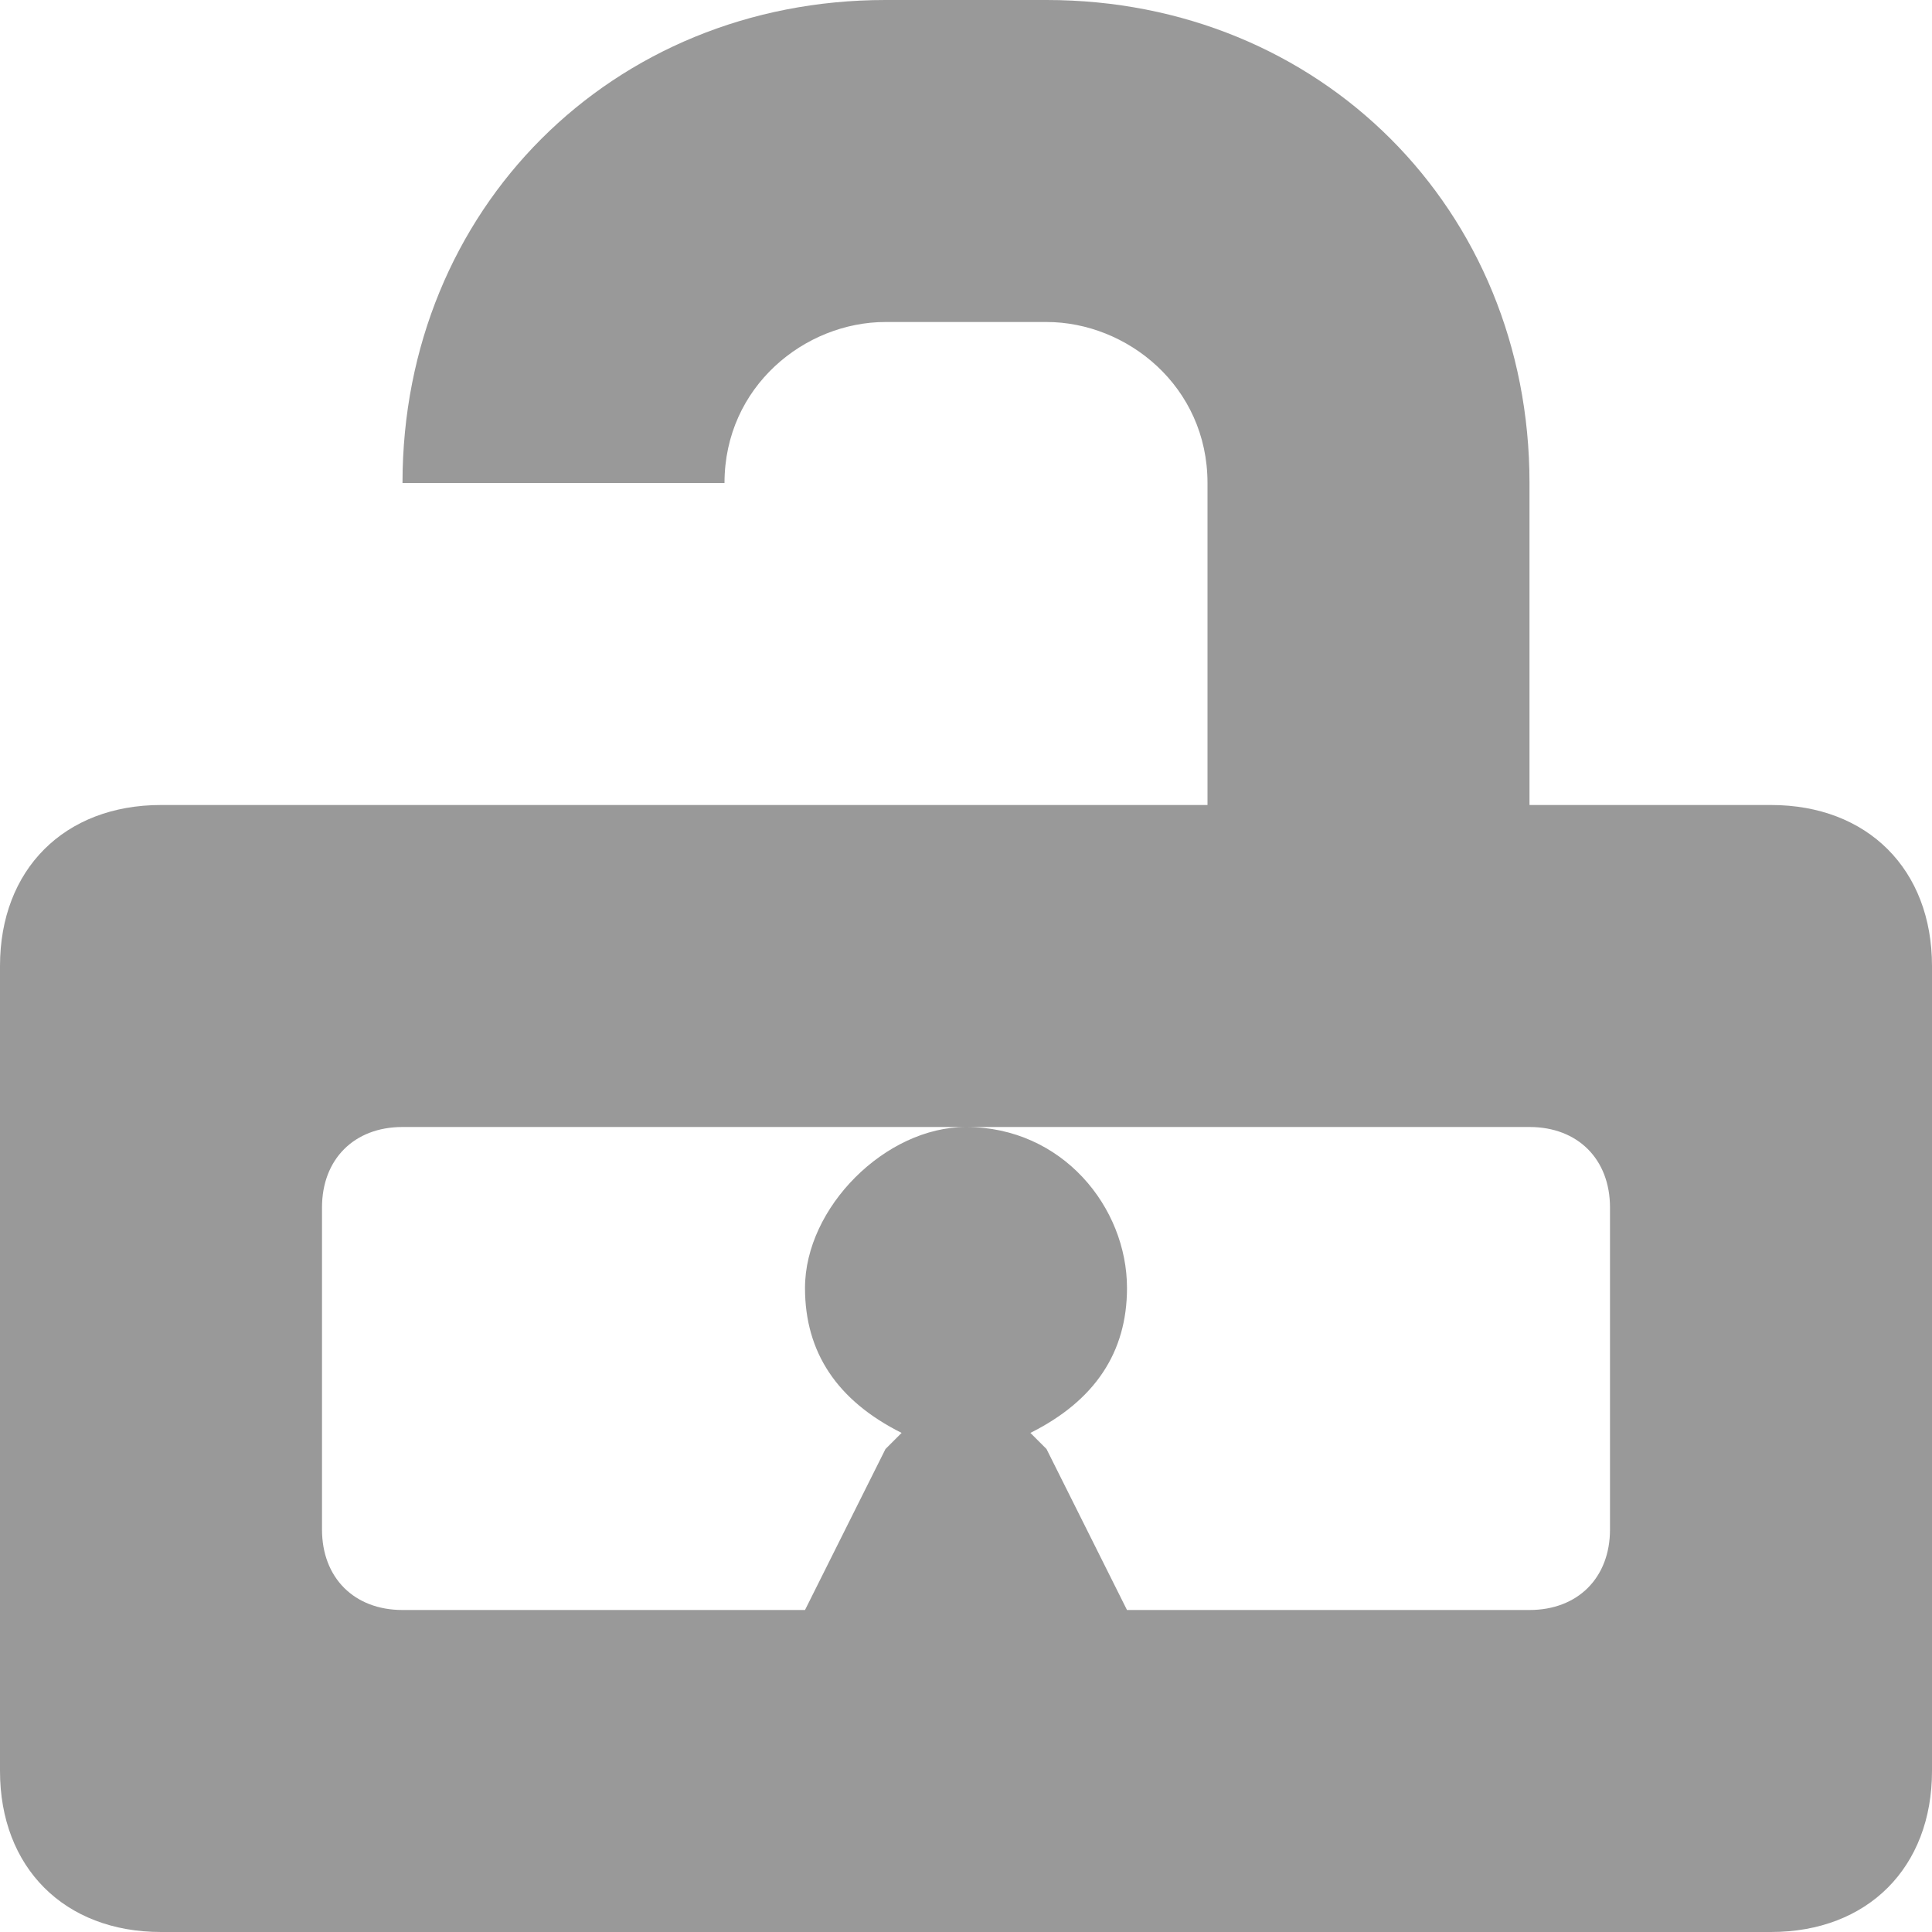
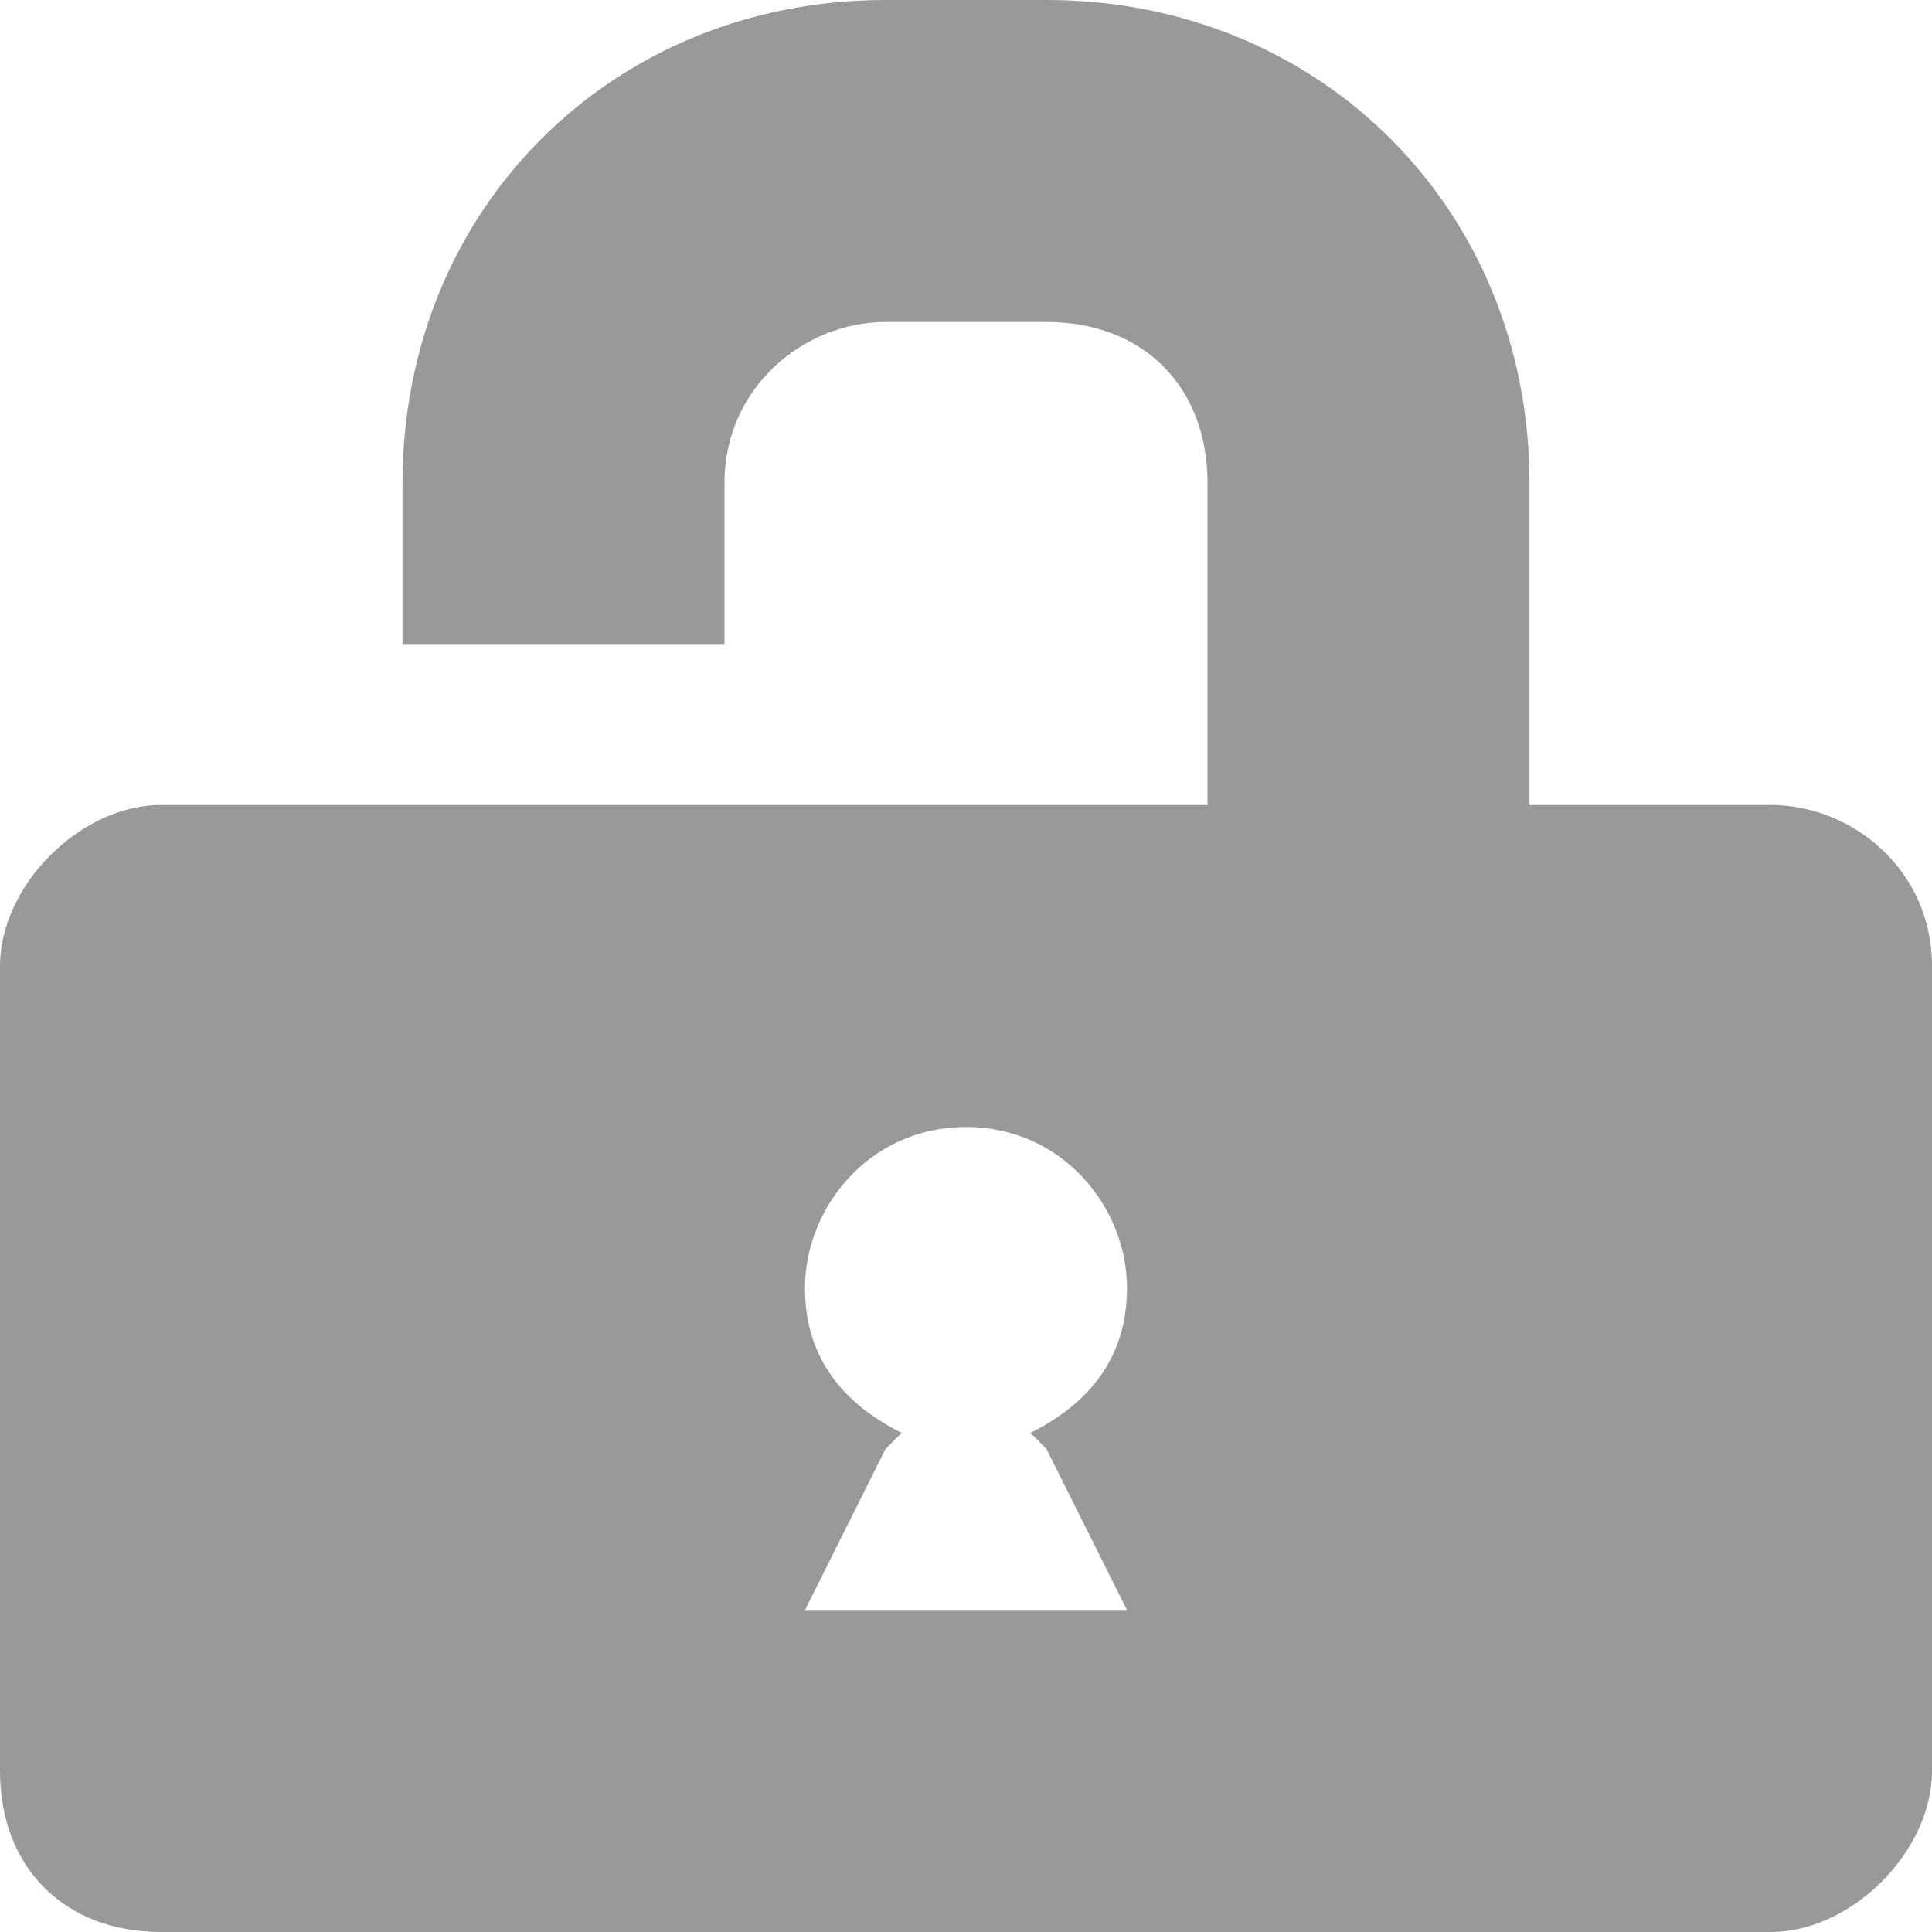
<svg xmlns="http://www.w3.org/2000/svg" version="1.1" x="0px" y="0px" width="12px" height="12px" viewBox="0 0 12 12" style="overflow:visible;enable-background:new 0 0 12 12;" xml:space="preserve" preserveAspectRatio="xMinYMid meet">
  <defs>
</defs>
-   <path style="fill:#999999;" d="M6.5,0h-1c-1.7,0-3,1.3-3,3h2c0-0.6,0.5-1,1-1h1c0.5,0,1,0.4,1,1v2L1,5C0.4,5,0,5.4,0,6l0,5  c0,0.6,0.4,1,1,1h10c0.6,0,1-0.4,1-1V6c0-0.6-0.4-1-1-1H9.5V3C9.5,1.3,8.2,0,6.5,0z M10,7.5v2C10,9.8,9.8,10,9.5,10L7,10L6.5,9  L6.4,8.9C6.8,8.7,7,8.4,7,8c0-0.5-0.4-1-1-1C5.5,7,5,7.5,5,8c0,0.4,0.2,0.7,0.6,0.9L5.5,9L5,10l-2.5,0C2.2,10,2,9.8,2,9.5v-2  C2,7.2,2.2,7,2.5,7h7C9.8,7,10,7.2,10,7.5z" />
+   <path style="fill:#999999;" d="M6.5,0l-1,0c-1.7,0-3,1.3-3,3v1h2l0-1c0-0.6,0.5-1,1-1h1c0.6,0,1,0.4,1,1v2H1C0.5,5,0,5.5,0,6l0,5  c0,0.6,0.4,1,1,1h10c0.5,0,1-0.5,1-1l0-5c0-0.6-0.5-1-1-1H9.5l0-2C9.5,1.3,8.2,0,6.5,0z M7,8c0,0.4-0.2,0.7-0.6,0.9L6.5,9L7,10H6H5  l0.5-1l0.1-0.1C5.2,8.7,5,8.4,5,8c0-0.5,0.4-1,1-1S7,7.5,7,8z" />
</svg>
